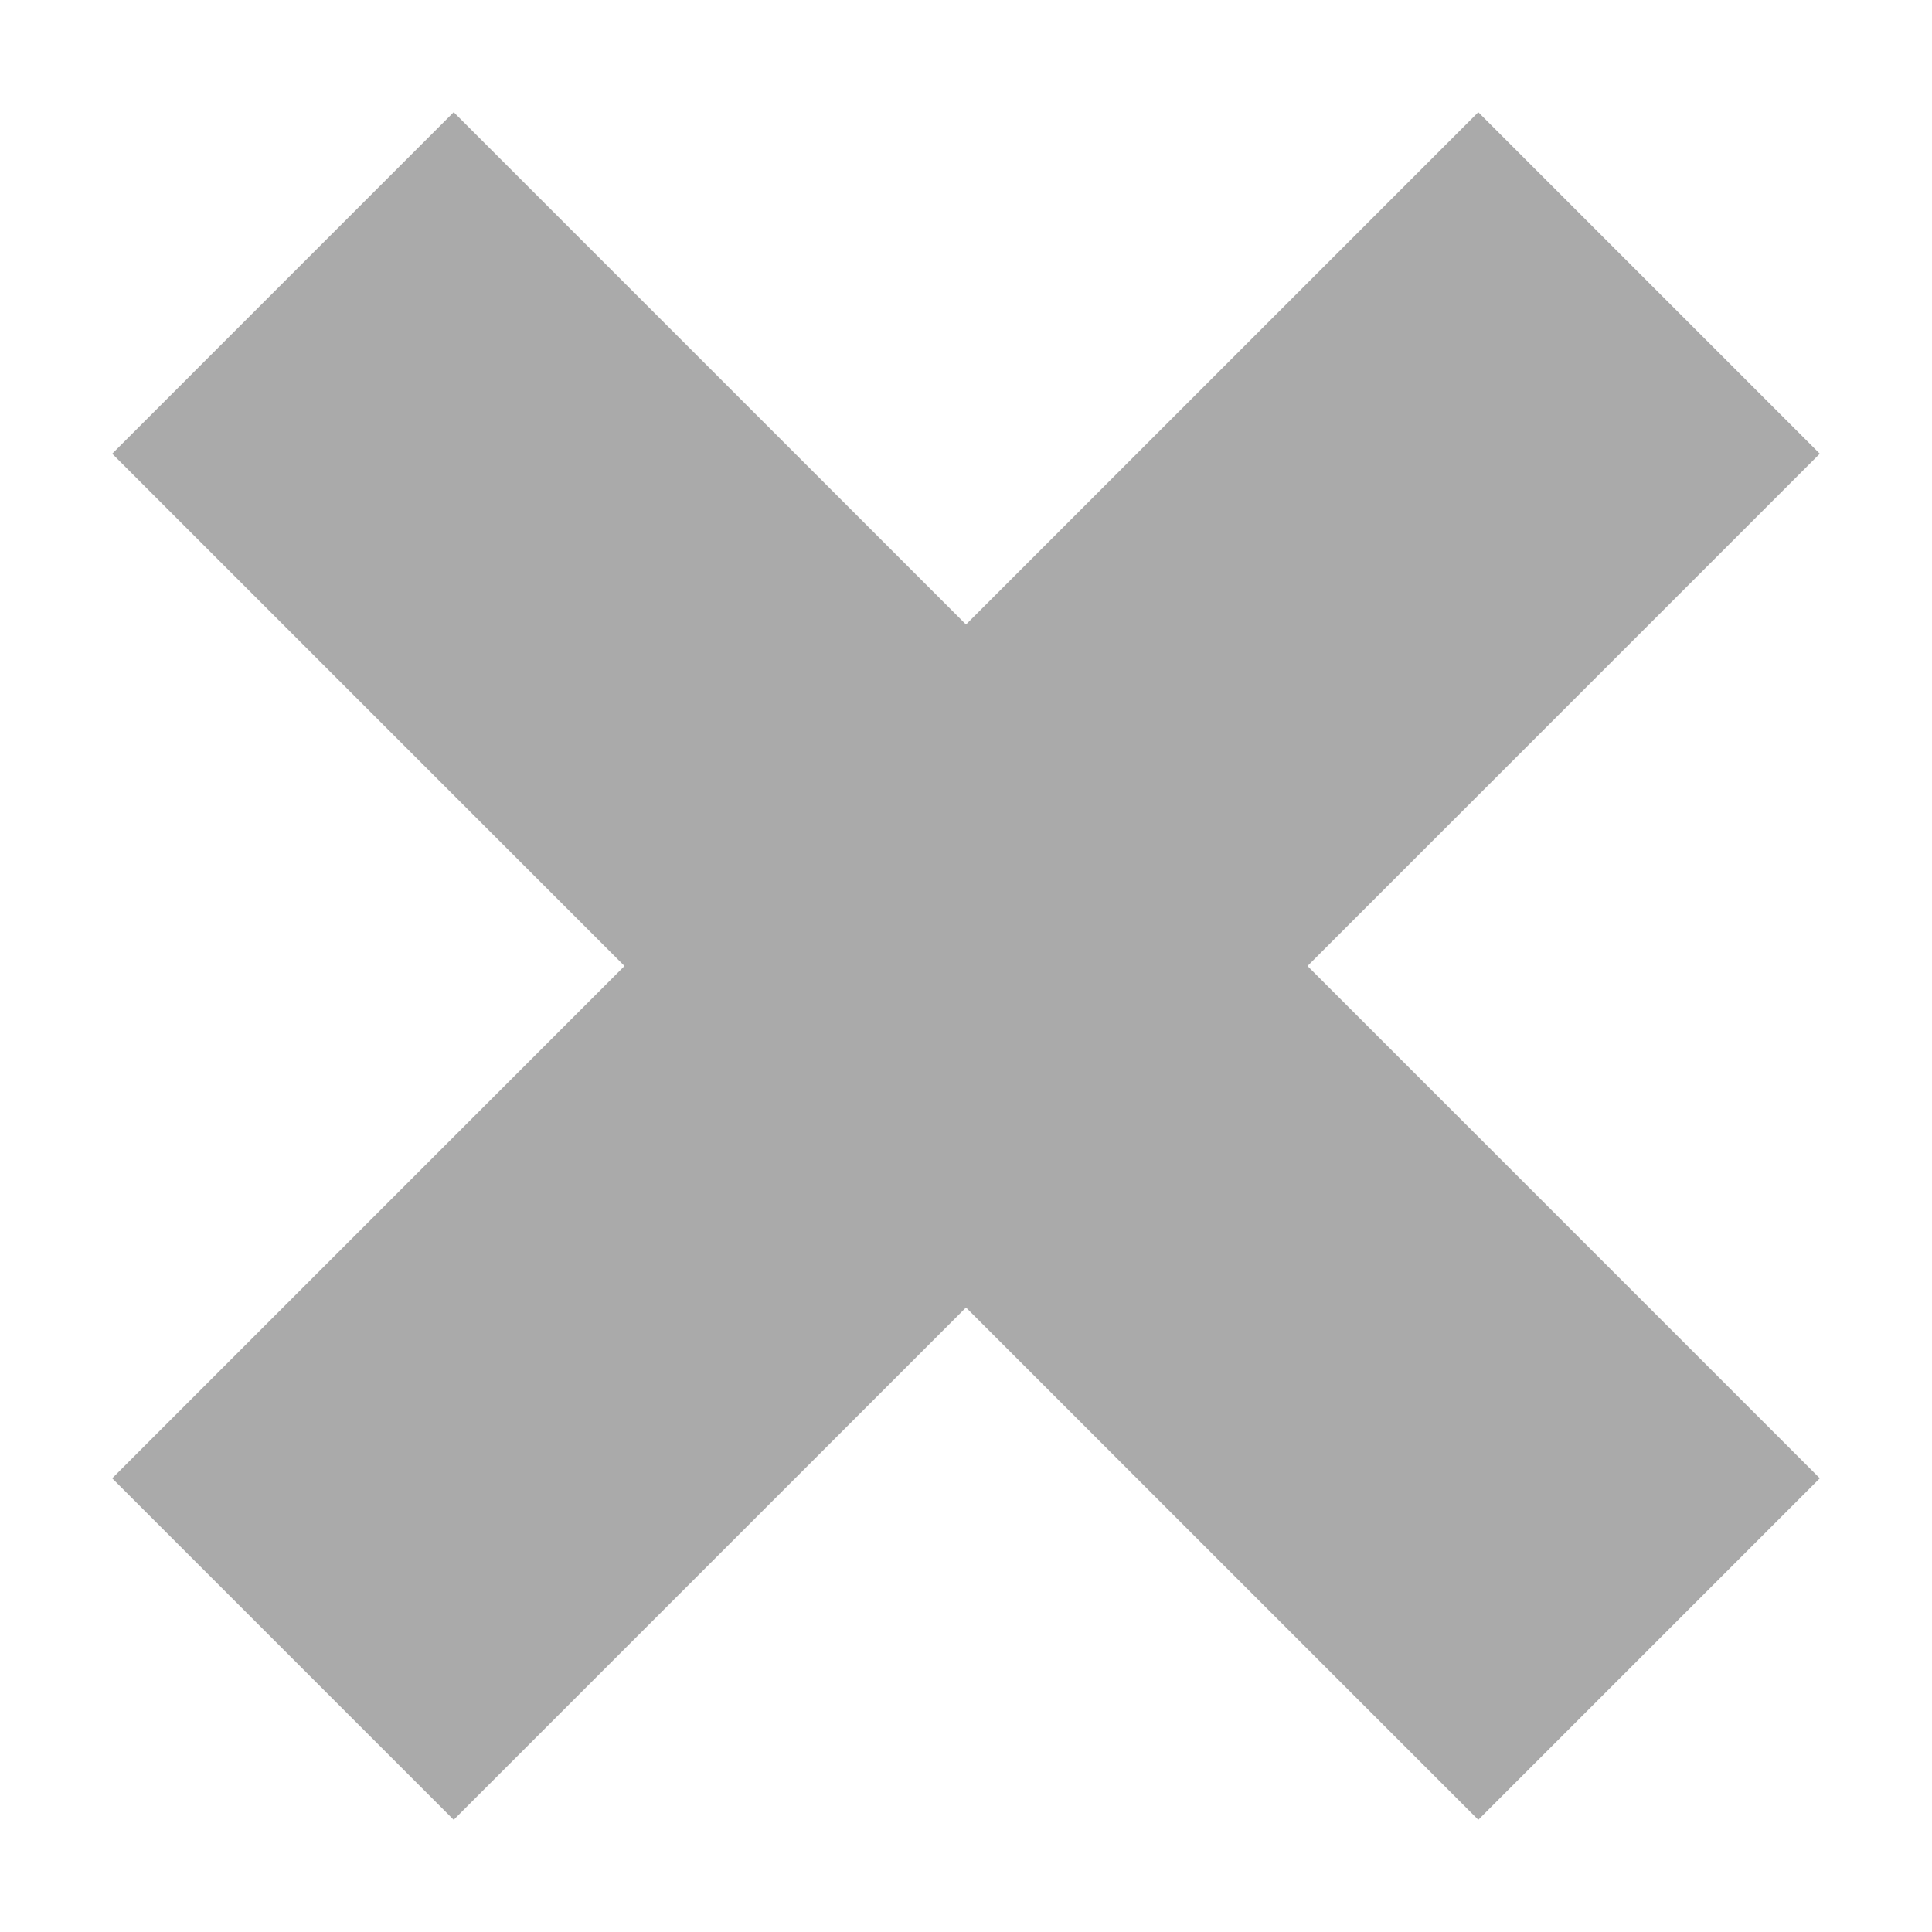
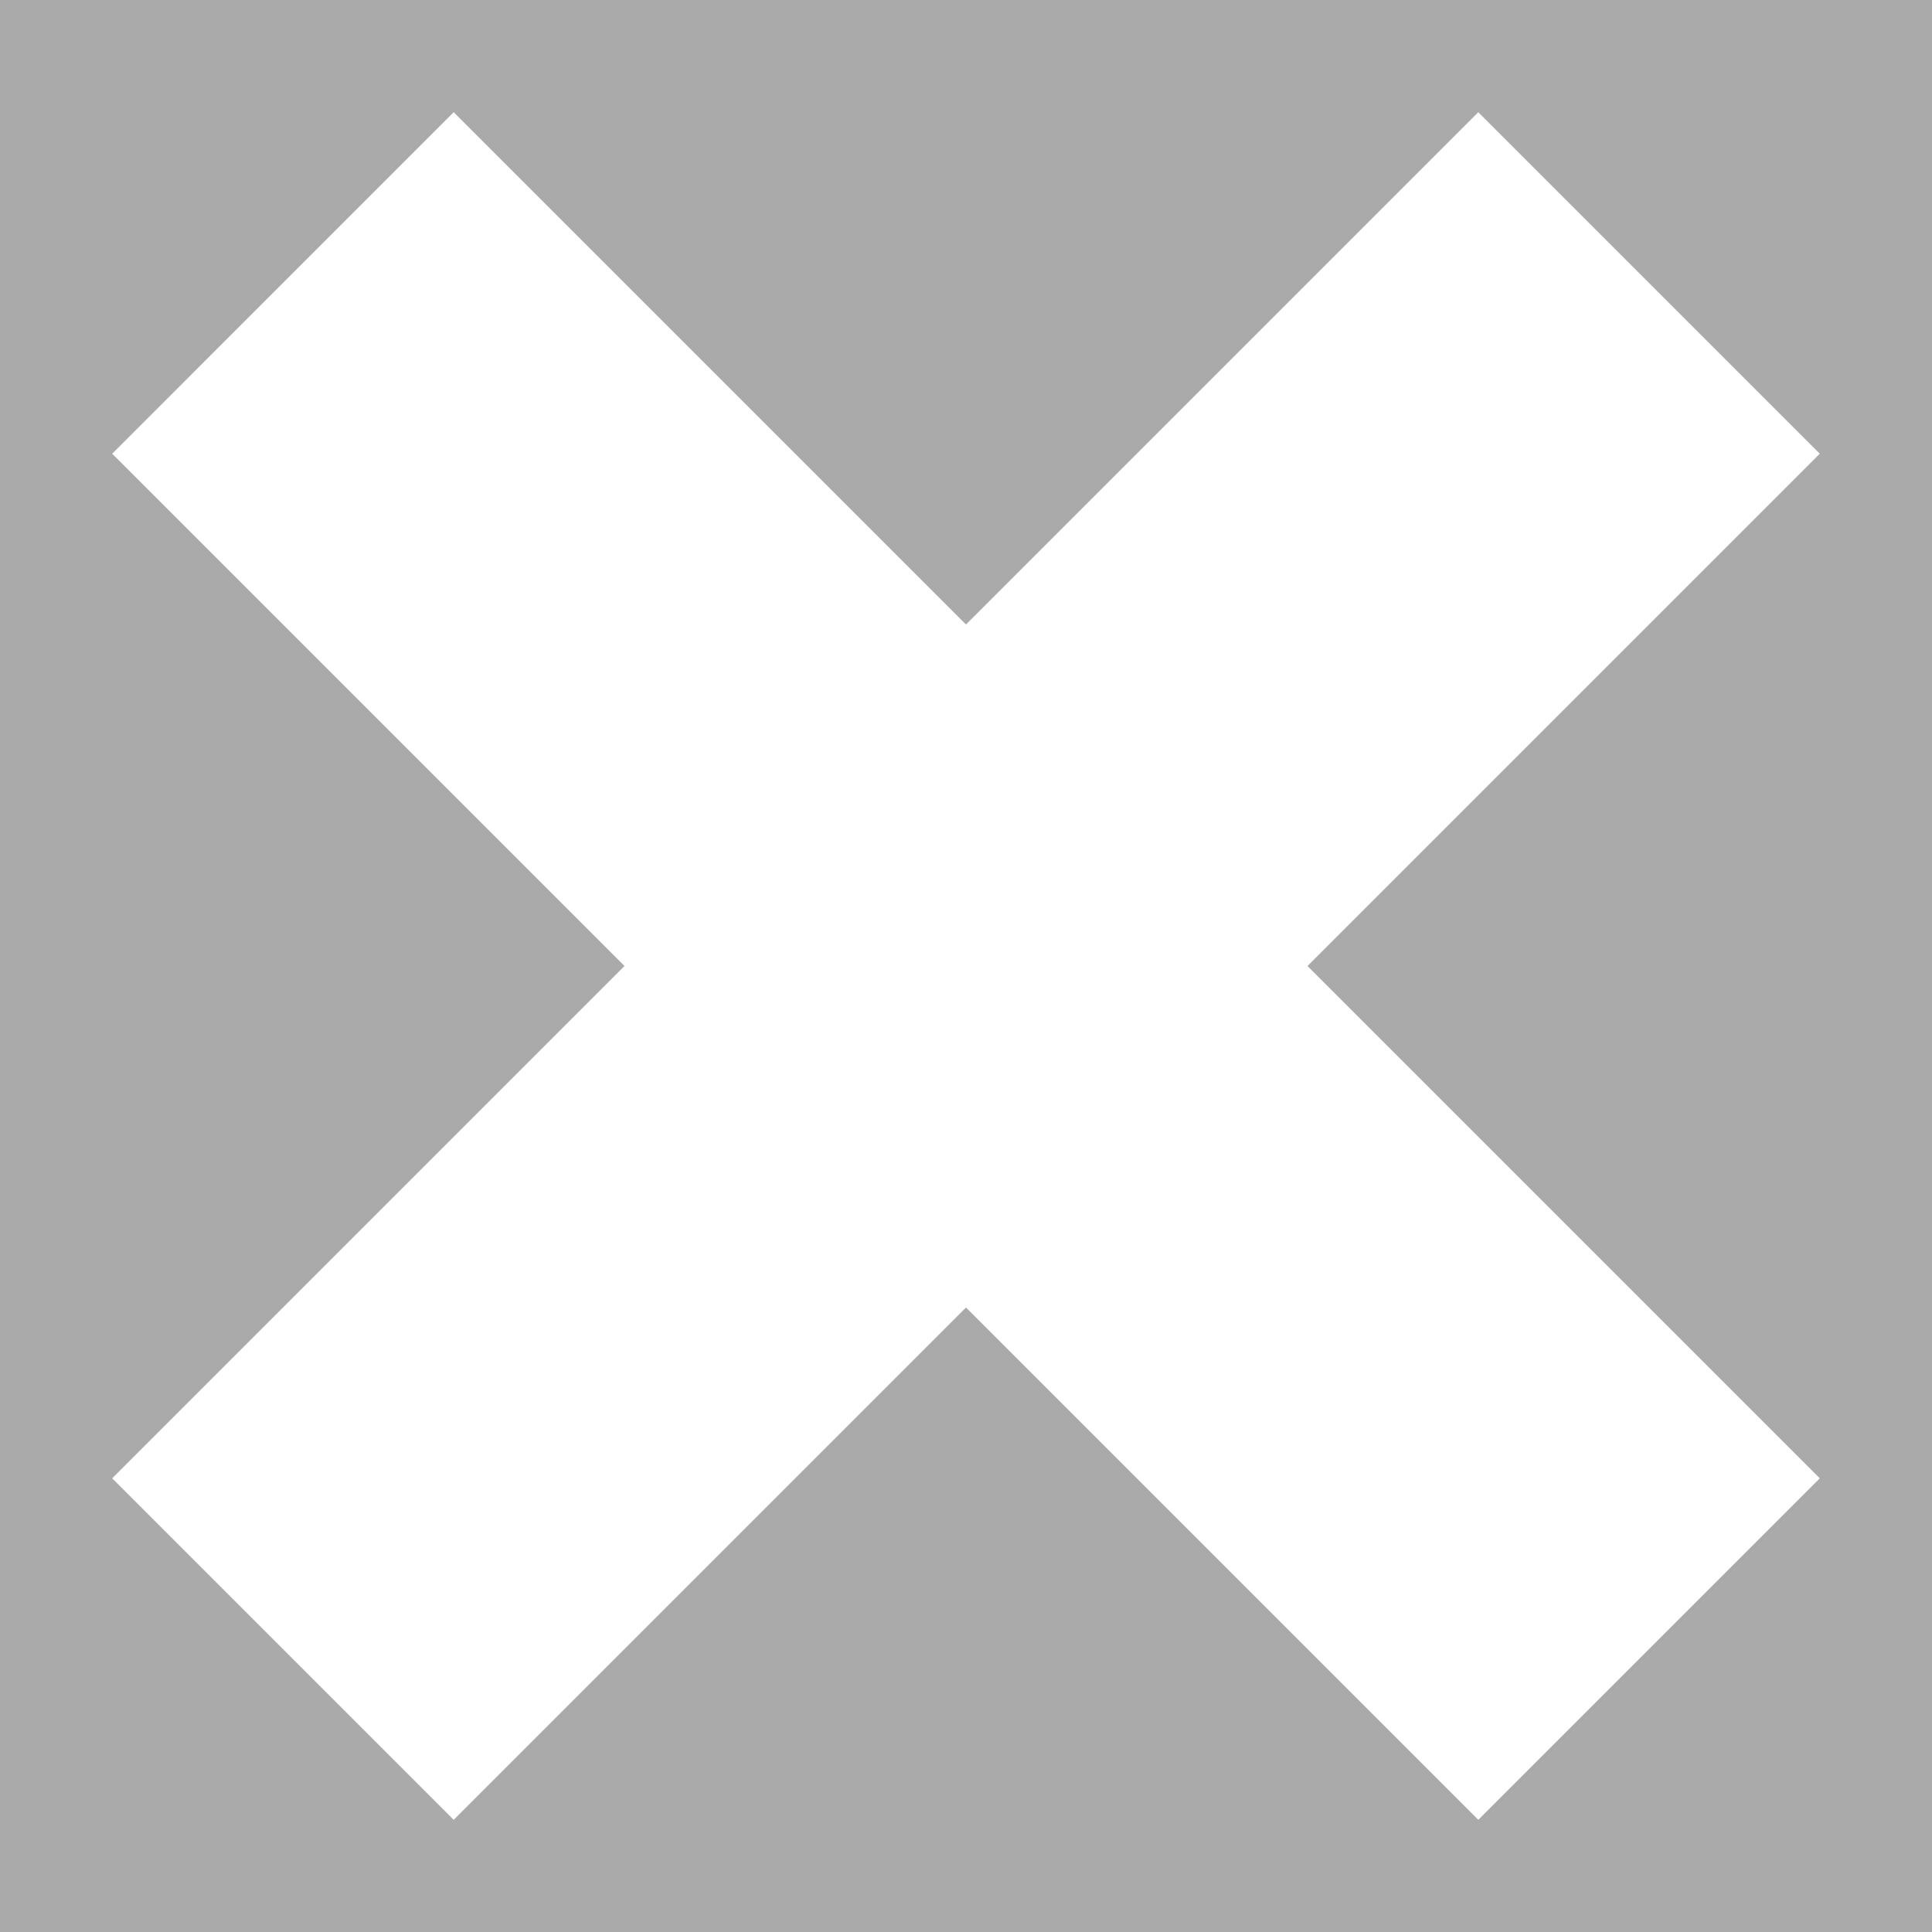
<svg xmlns="http://www.w3.org/2000/svg" version="1.1" id="layer1" x="0px" y="0px" viewBox="0 0 100 100" enable-background="new 0 0 100 100" xml:space="preserve">
  <g id="layer1">
-     <rect class="color1" fill="#FFFFFF" width="100" height="100" />
-     <rect class="color0" x="37.501" y="0.001" transform="matrix(0.7071 -0.7071 0.7071 0.7071 -20.7108 50.0001)" fill="#AAAAAA" width="24.999" height="99.999" />
-     <rect class="color0" x="0.001" y="37.501" transform="matrix(0.7071 -0.7071 0.7071 0.7071 -20.7108 50.0001)" fill="#AAAAAA" width="99.998" height="24.999" />
+     <rect class="color1" fill="#AAAAAA" width="100" height="100" />
+     <rect class="color0" x="37.501" y="0.001" transform="matrix(0.7071 -0.7071 0.7071 0.7071 -20.7108 50.0001)" fill="#FFFFFF" width="24.999" height="99.999" />
+     <rect class="color0" x="0.001" y="37.501" transform="matrix(0.7071 -0.7071 0.7071 0.7071 -20.7108 50.0001)" fill="#FFFFFF" width="99.998" height="24.999" />
  </g>
</svg>
